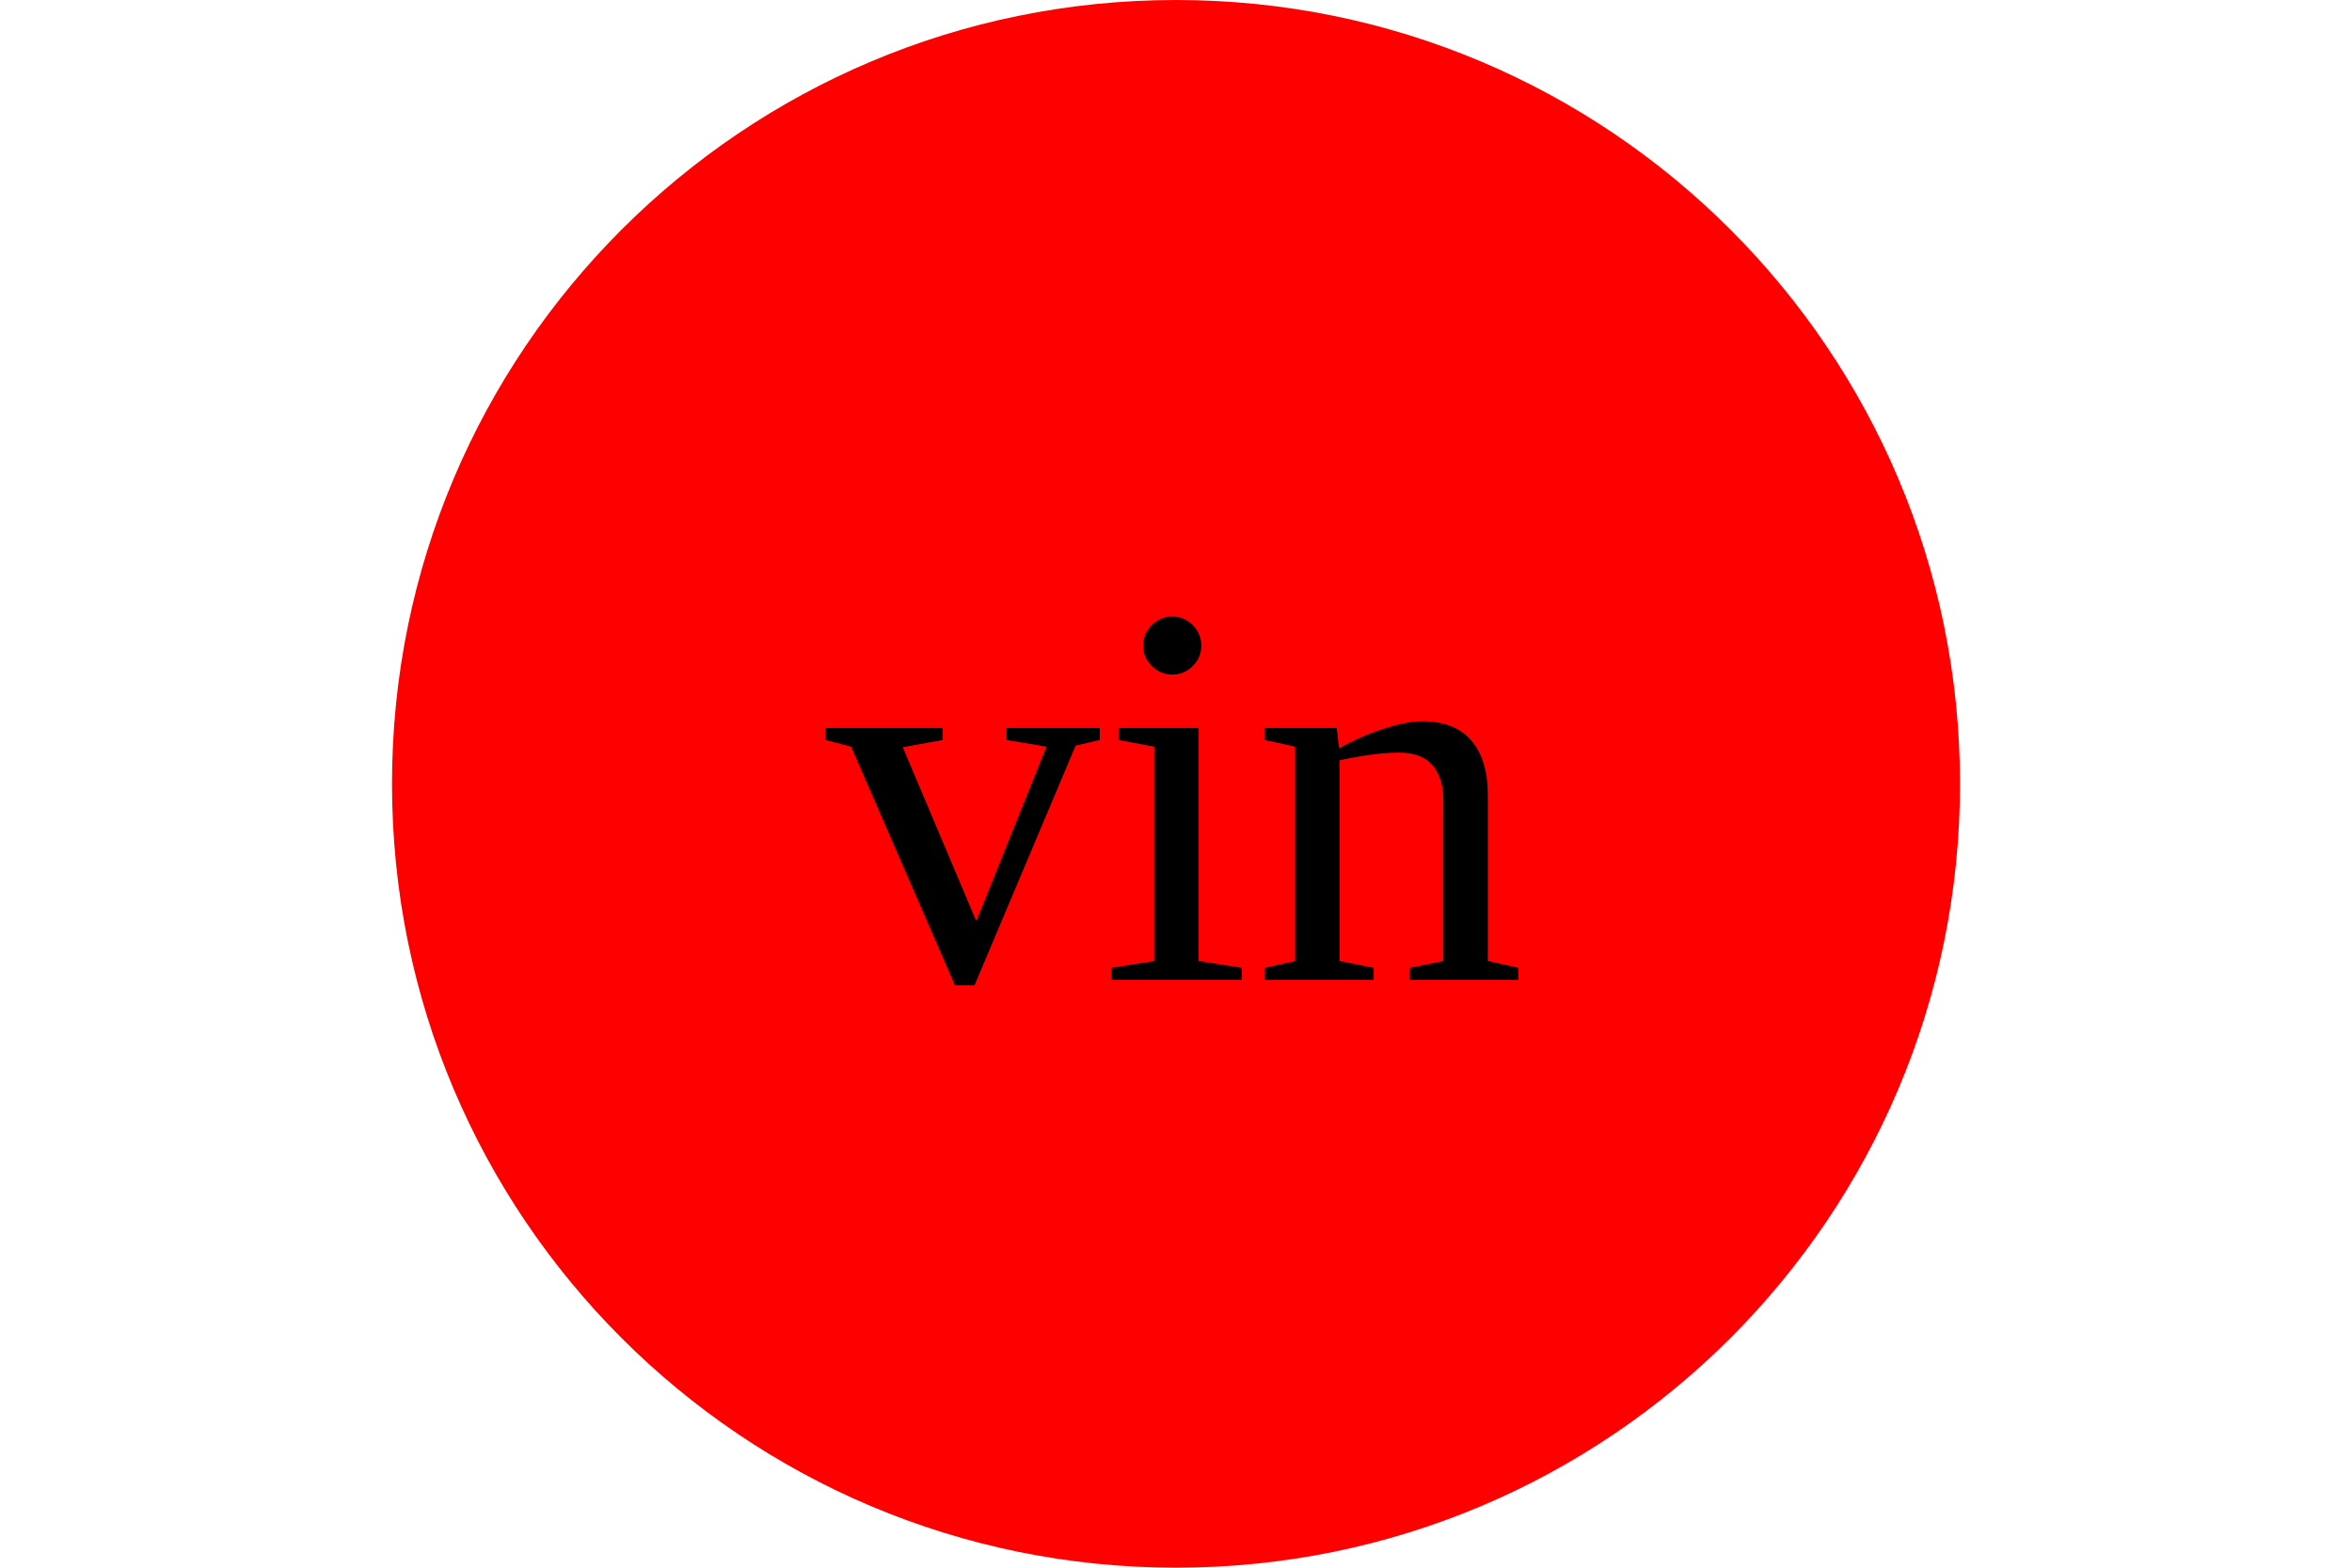
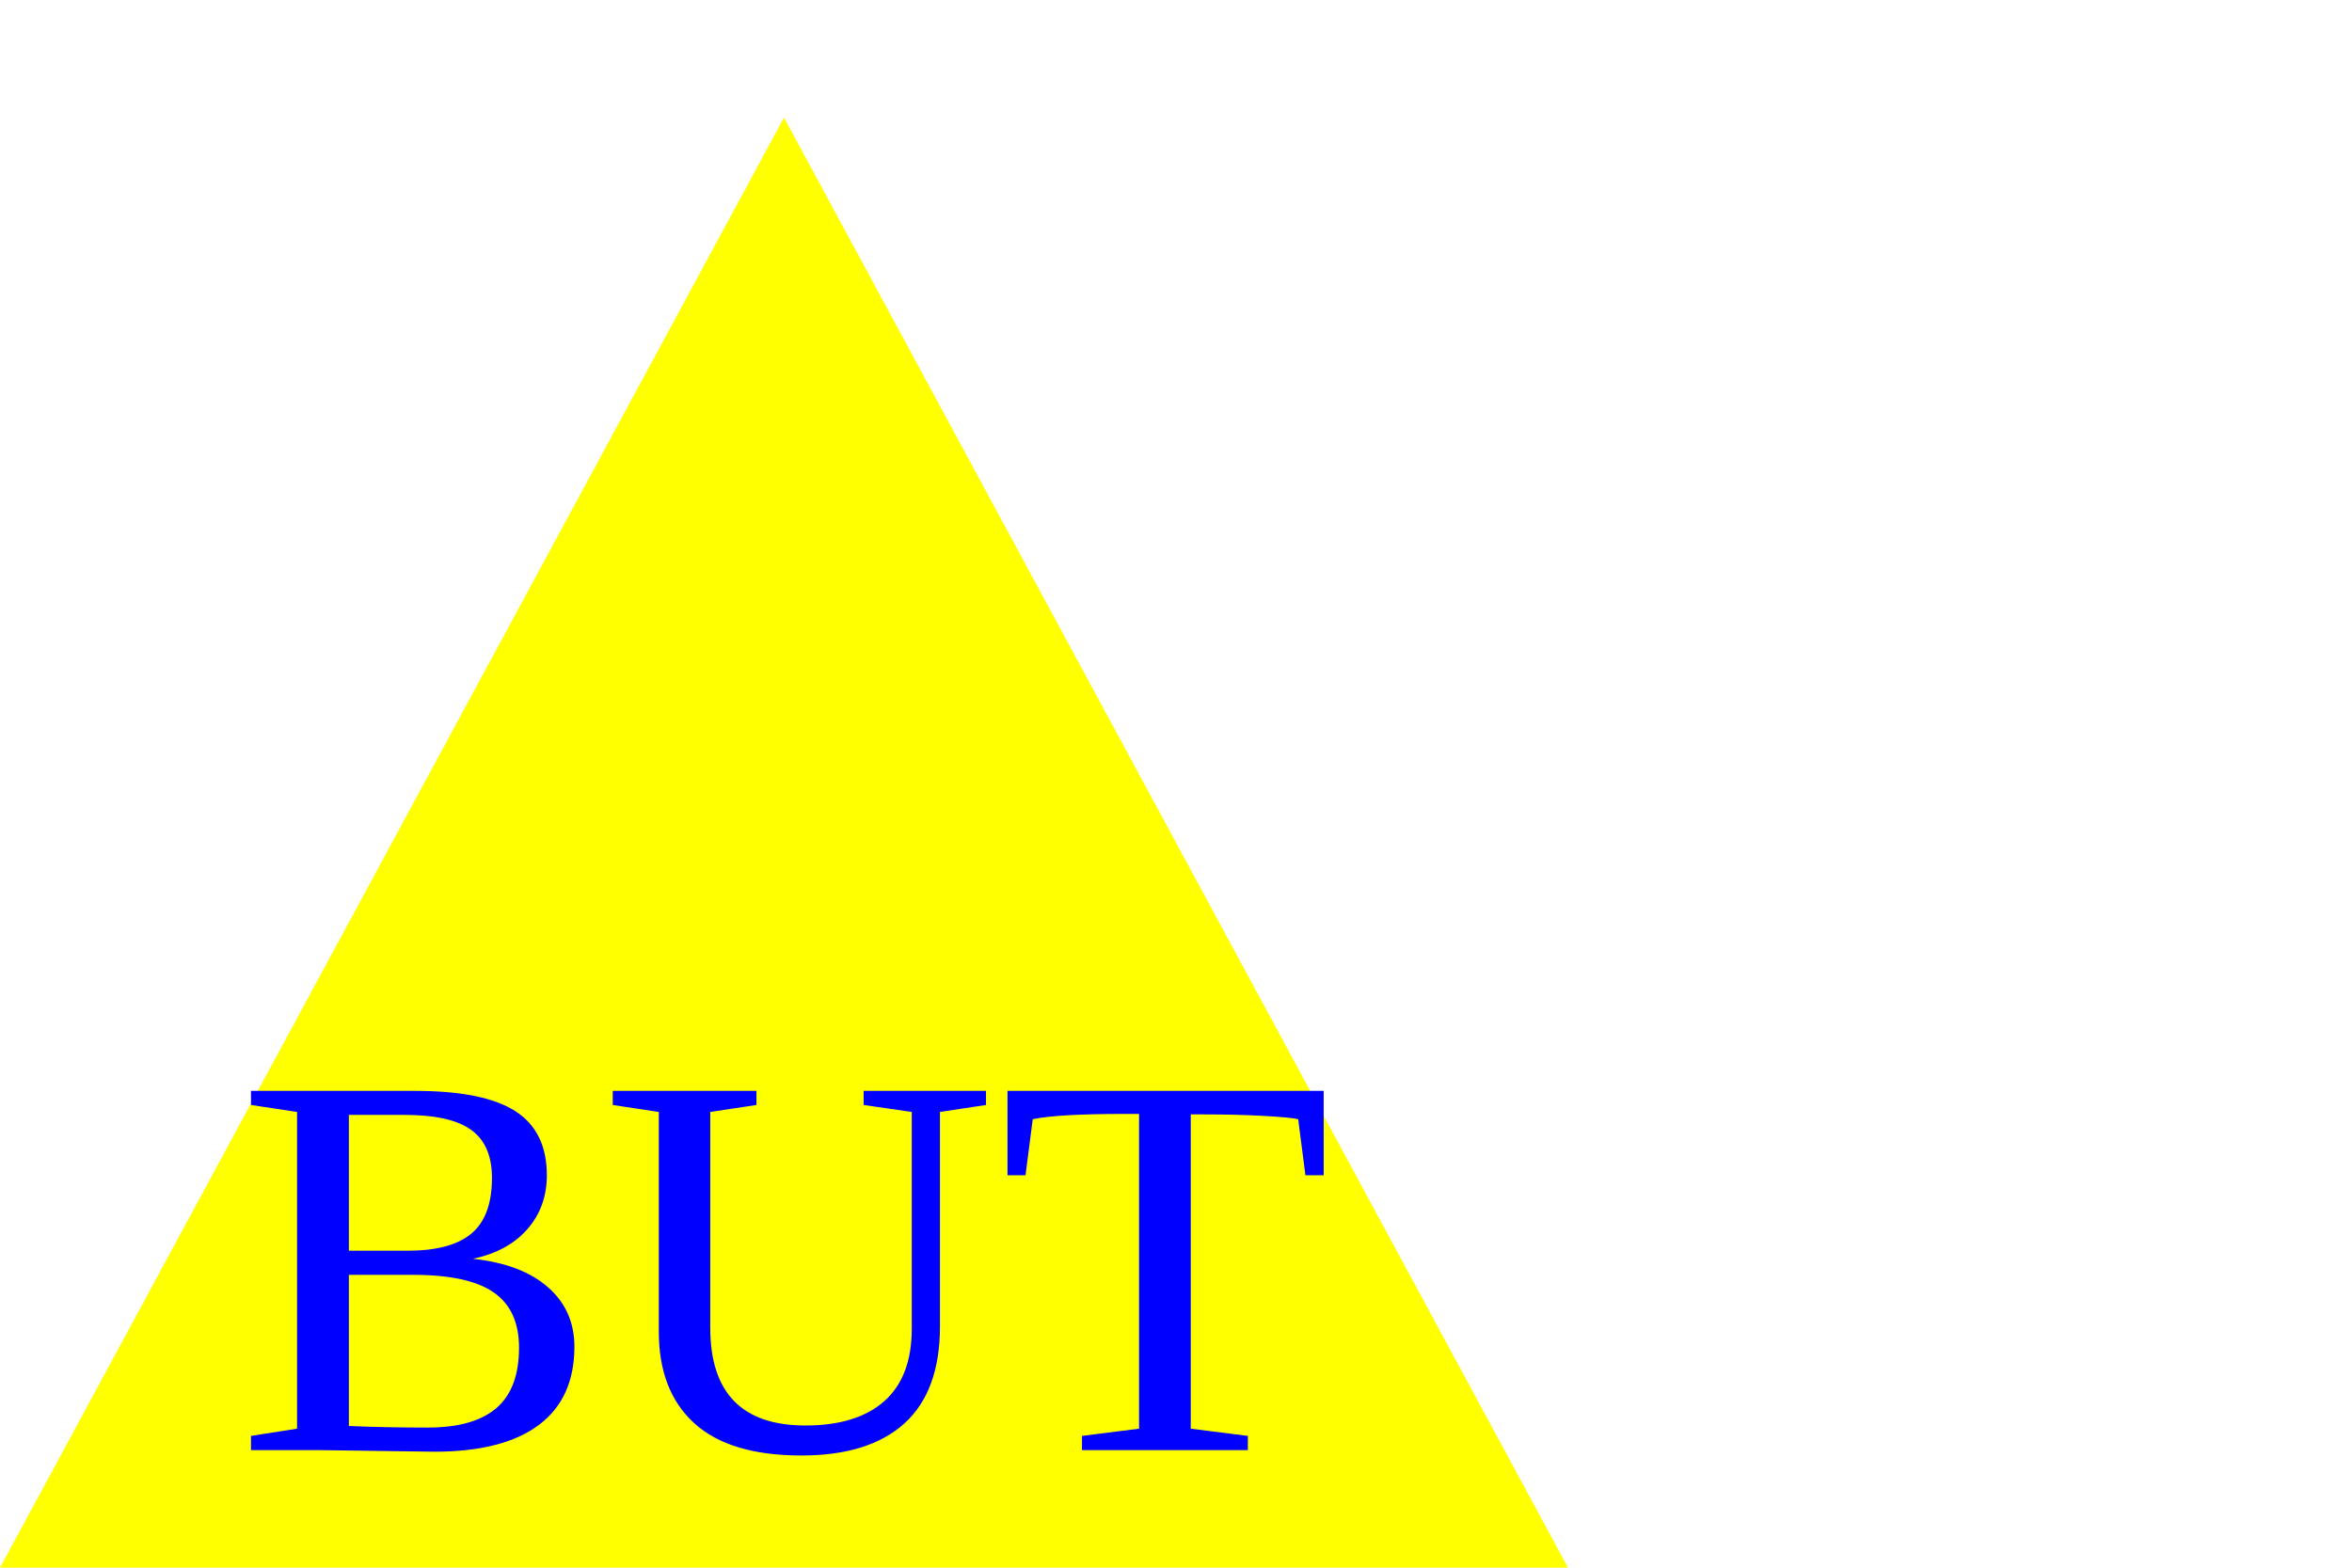
<svg xmlns="http://www.w3.org/2000/svg" version="1.1" width="300" height="200">
-   <circle cx="150" cy="100" r="100" fill="red" />
-   <text x="150" y="125" font-size="70" text-anchor="middle" fill="black">vin</text>
+   <polygon points="100, 15 200, 200 0, 200" fill="yellow" />
+   <text x="100" y="185" font-size="70" text-anchor="middle" fill="blue">BUT</text>
</svg>
